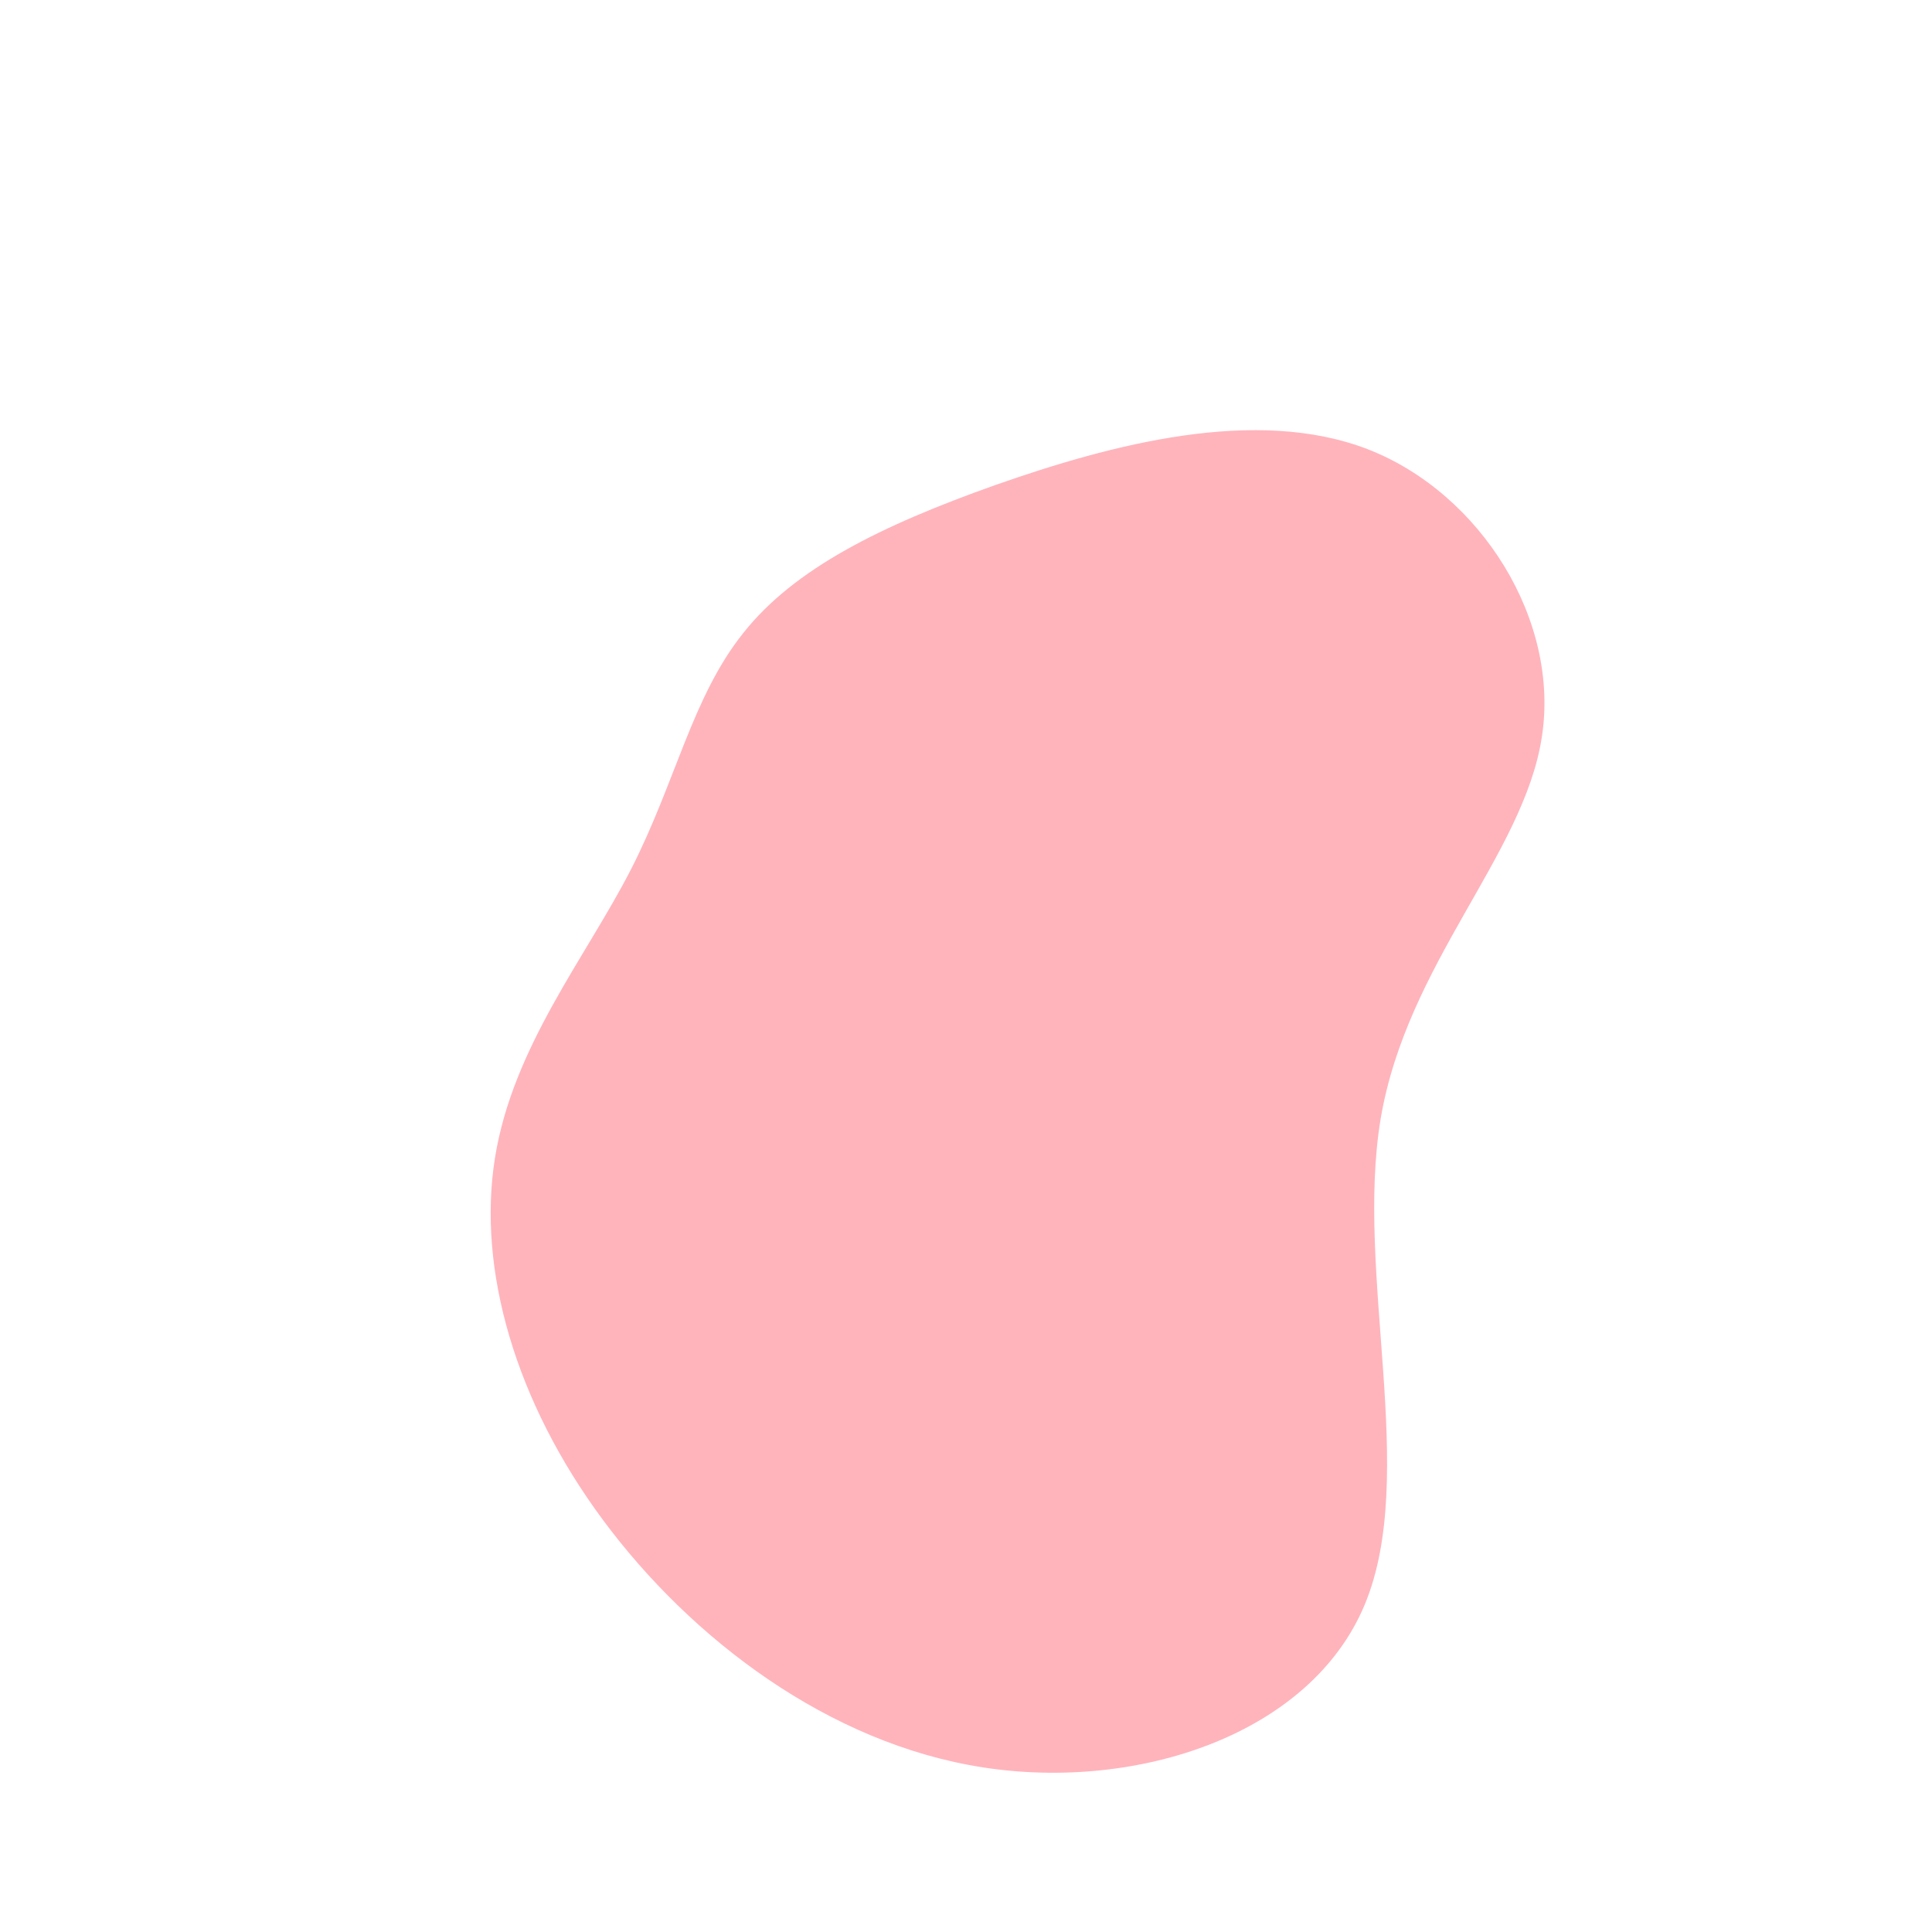
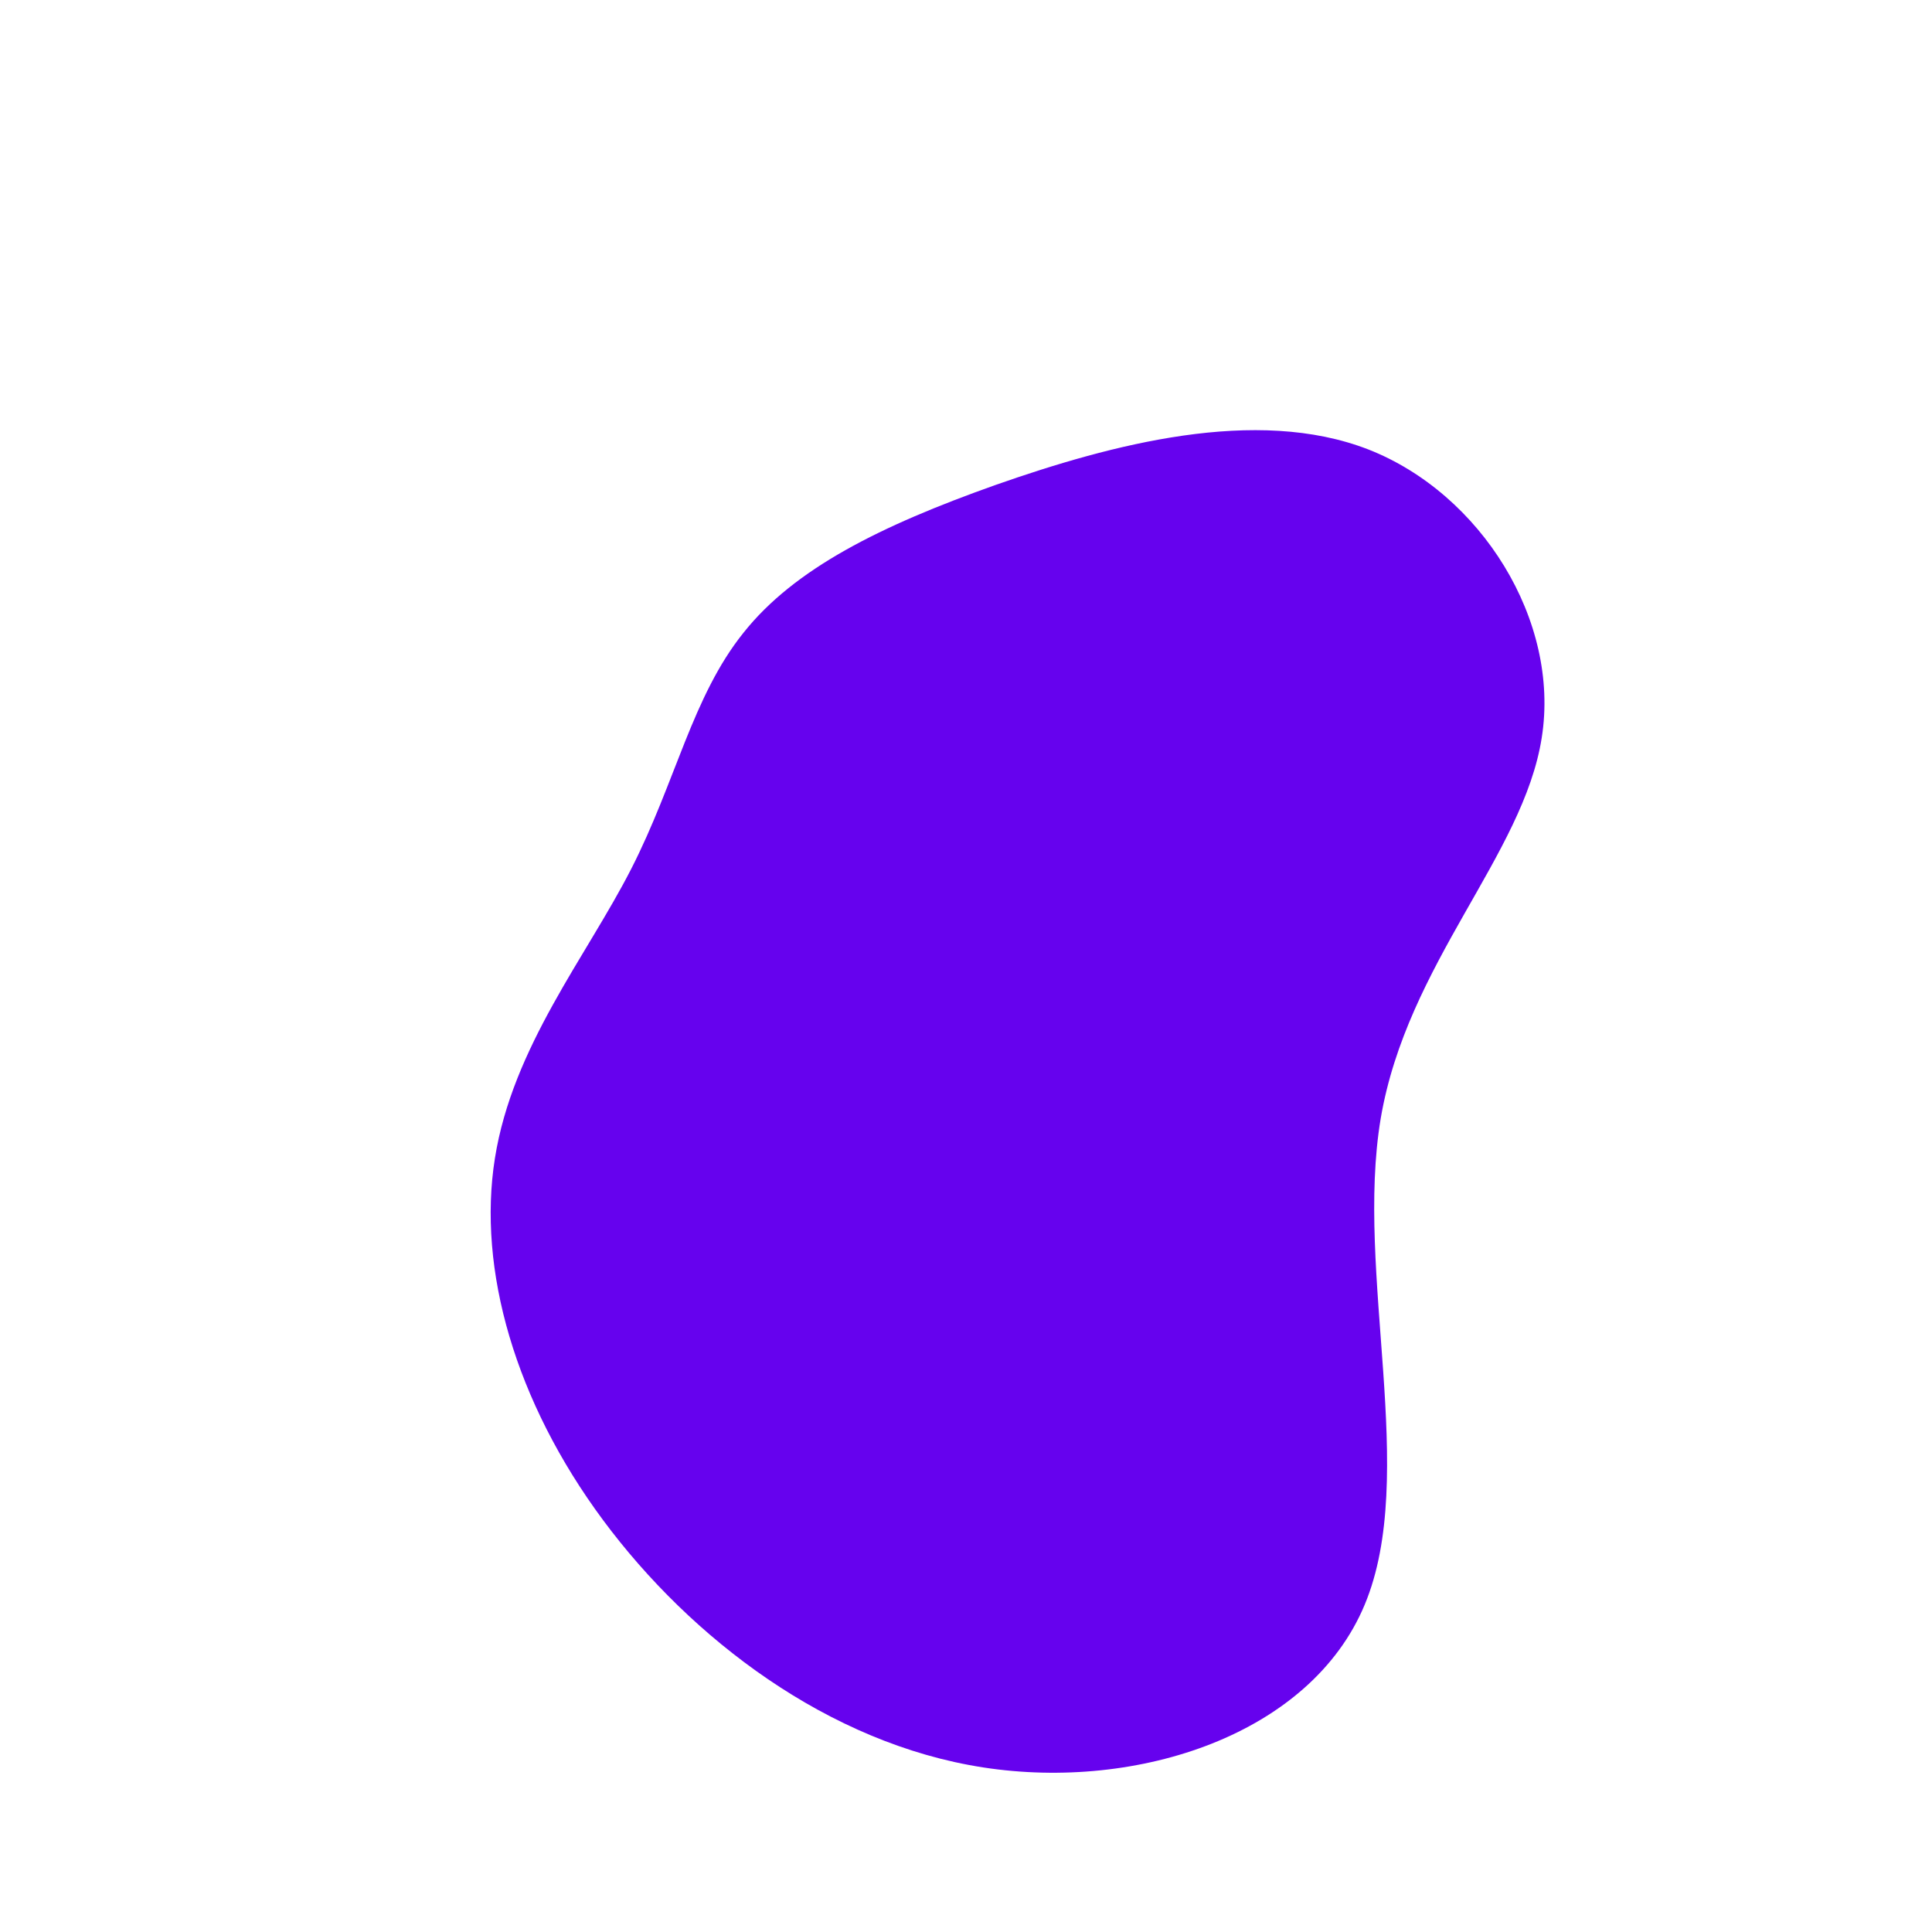
<svg xmlns="http://www.w3.org/2000/svg" width="600" height="600" viewBox="0 0 600 600">
  <g transform="translate(300,300)">
-     <path d="M125,-160.4C159.9,-146.7,184.6,-107.3,178.8,-70.9C173.1,-34.4,137,-0.8,128.8,47.3C120.7,95.5,140.6,158.2,123.8,198.4C107,238.6,53.5,256.3,5.4,248.9C-42.7,241.5,-85.4,208.9,-112.7,172.1C-140,135.3,-151.8,94.2,-146.3,59.7C-140.8,25.1,-117.9,-2.9,-104,-30.1C-90.1,-57.3,-85,-83.7,-69.1,-103.5C-53.3,-123.4,-26.6,-136.7,9.2,-149.4C45.1,-162,90.1,-174,125,-160.4Z" fill="#FFB4BC" />
+     <path d="M125,-160.4C159.9,-146.7,184.6,-107.3,178.8,-70.9C173.1,-34.4,137,-0.8,128.8,47.3C120.7,95.5,140.6,158.2,123.8,198.4C107,238.6,53.5,256.3,5.4,248.9C-42.7,241.5,-85.4,208.9,-112.7,172.1C-140,135.3,-151.8,94.2,-146.3,59.7C-140.8,25.1,-117.9,-2.9,-104,-30.1C-90.1,-57.3,-85,-83.7,-69.1,-103.5C-53.3,-123.4,-26.6,-136.7,9.2,-149.4C45.1,-162,90.1,-174,125,-160.4Z" fill="#6602ee" />
  </g>
</svg>
